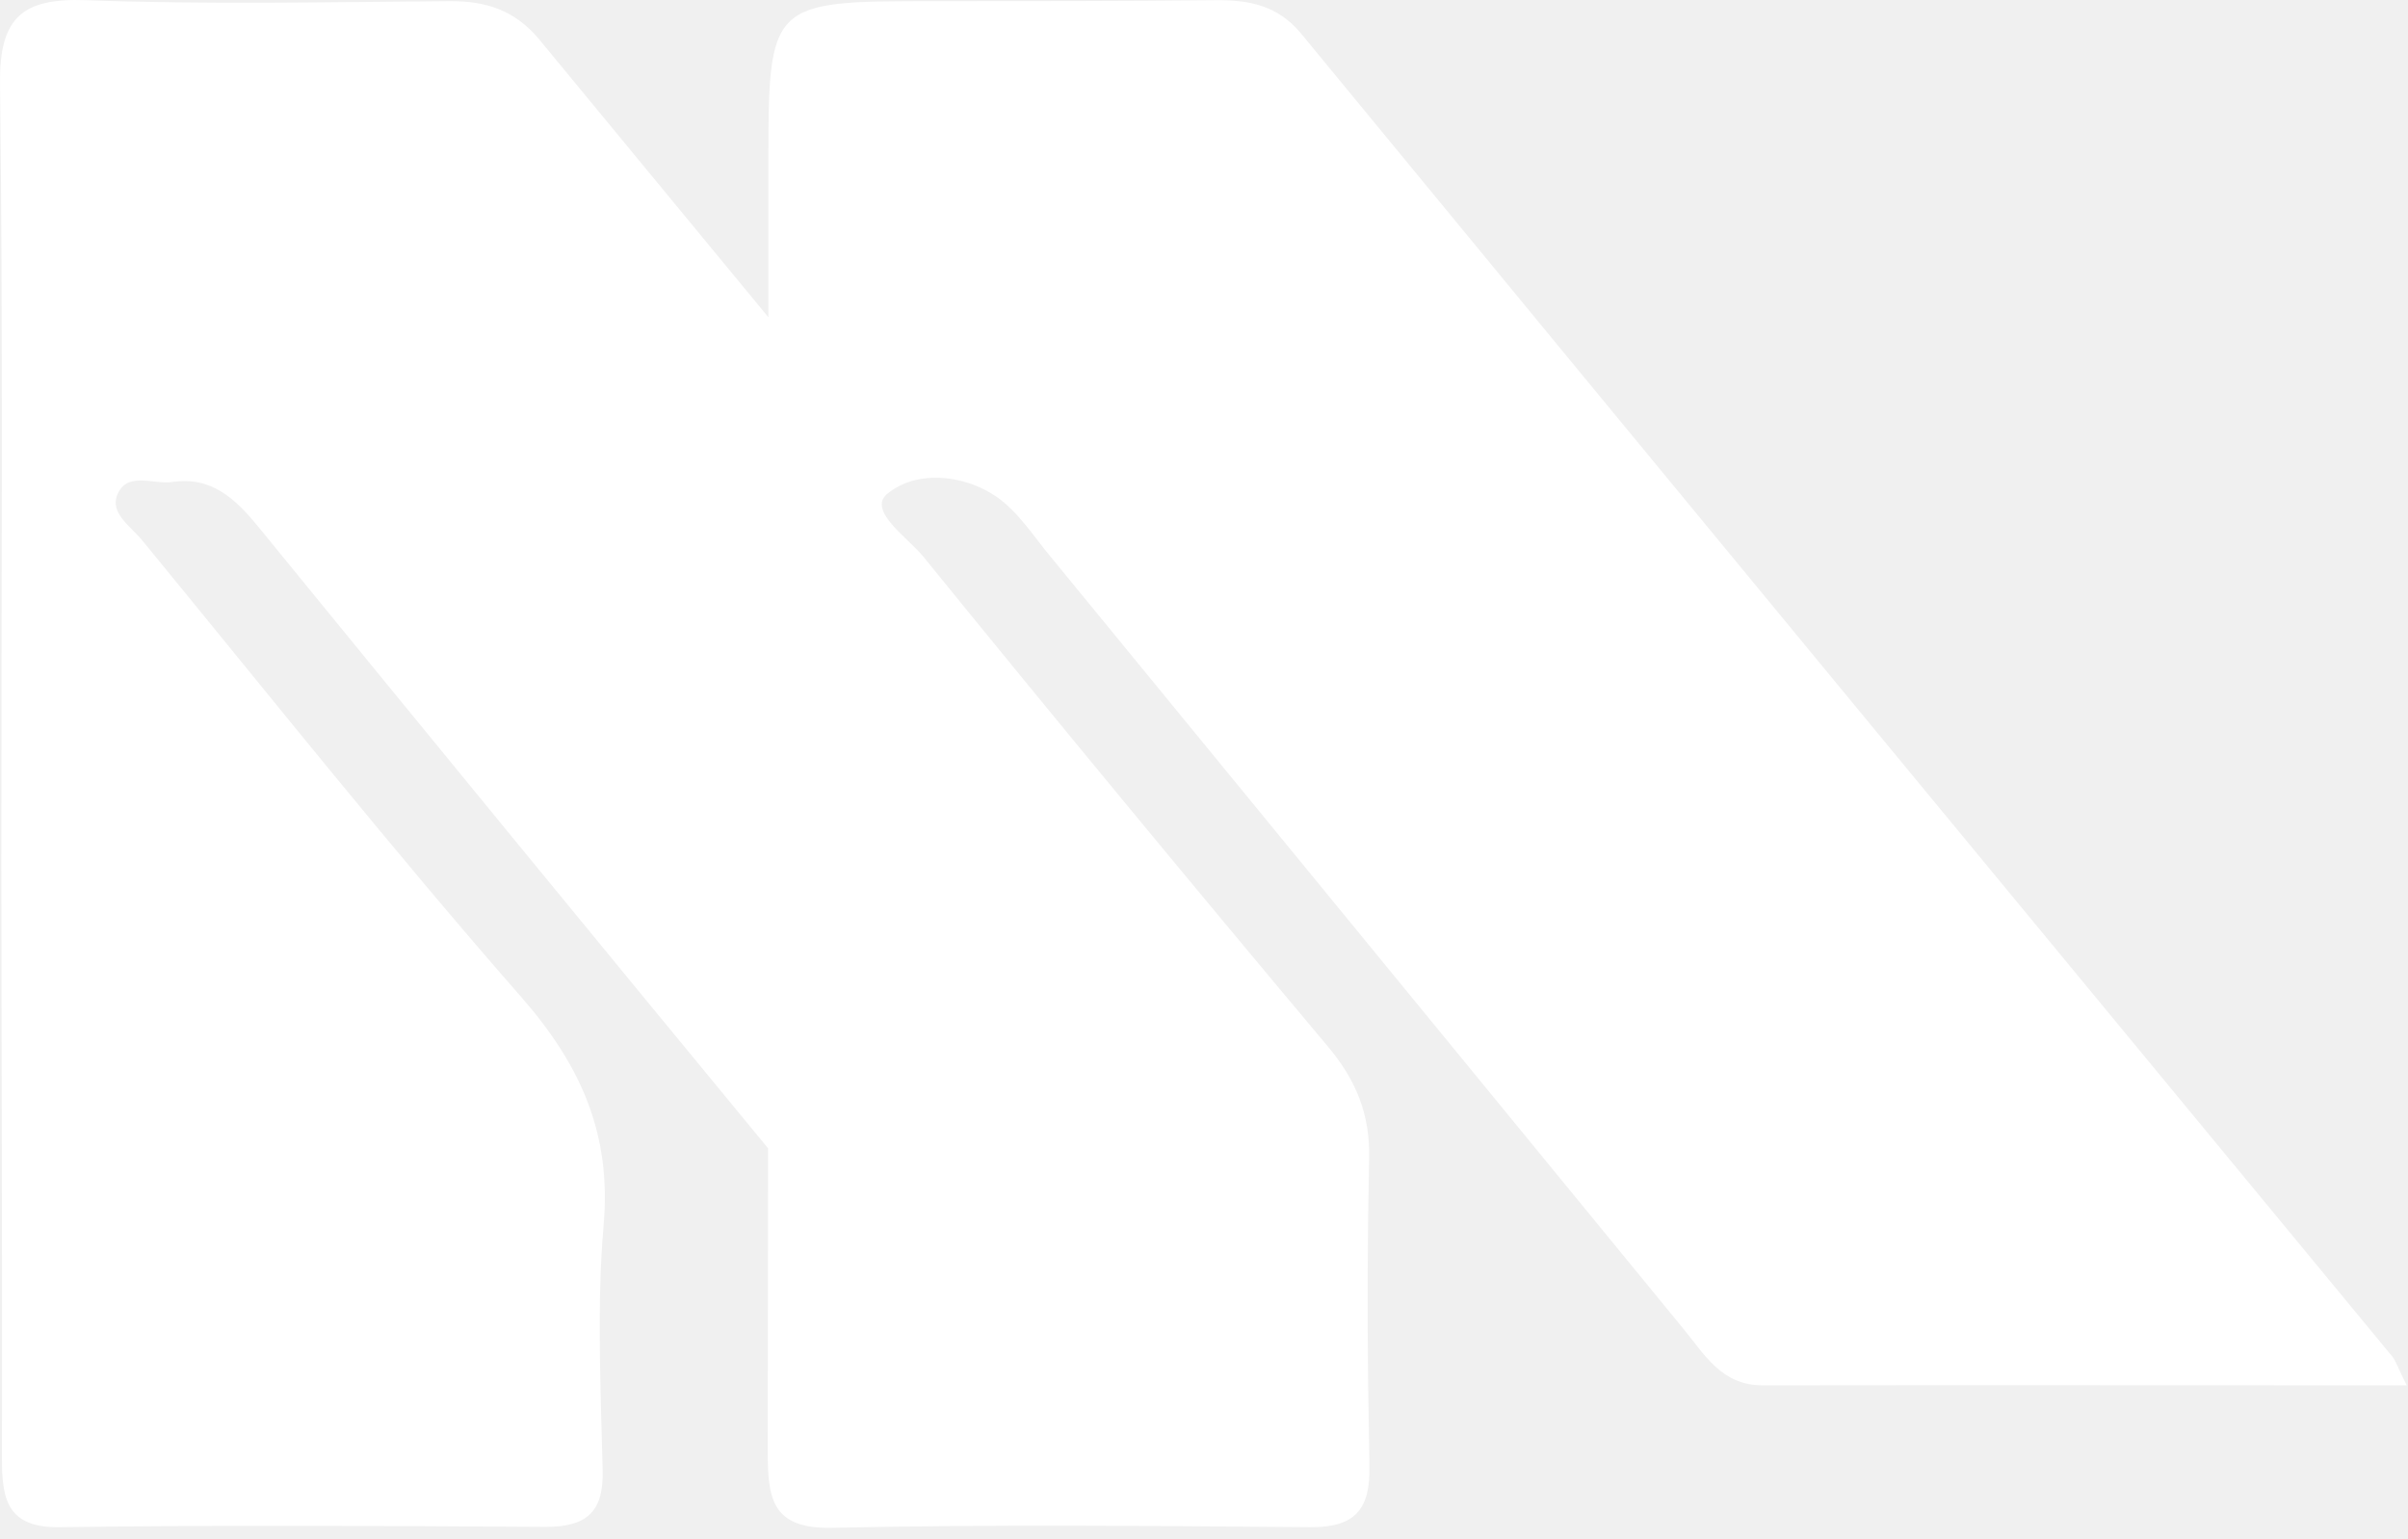
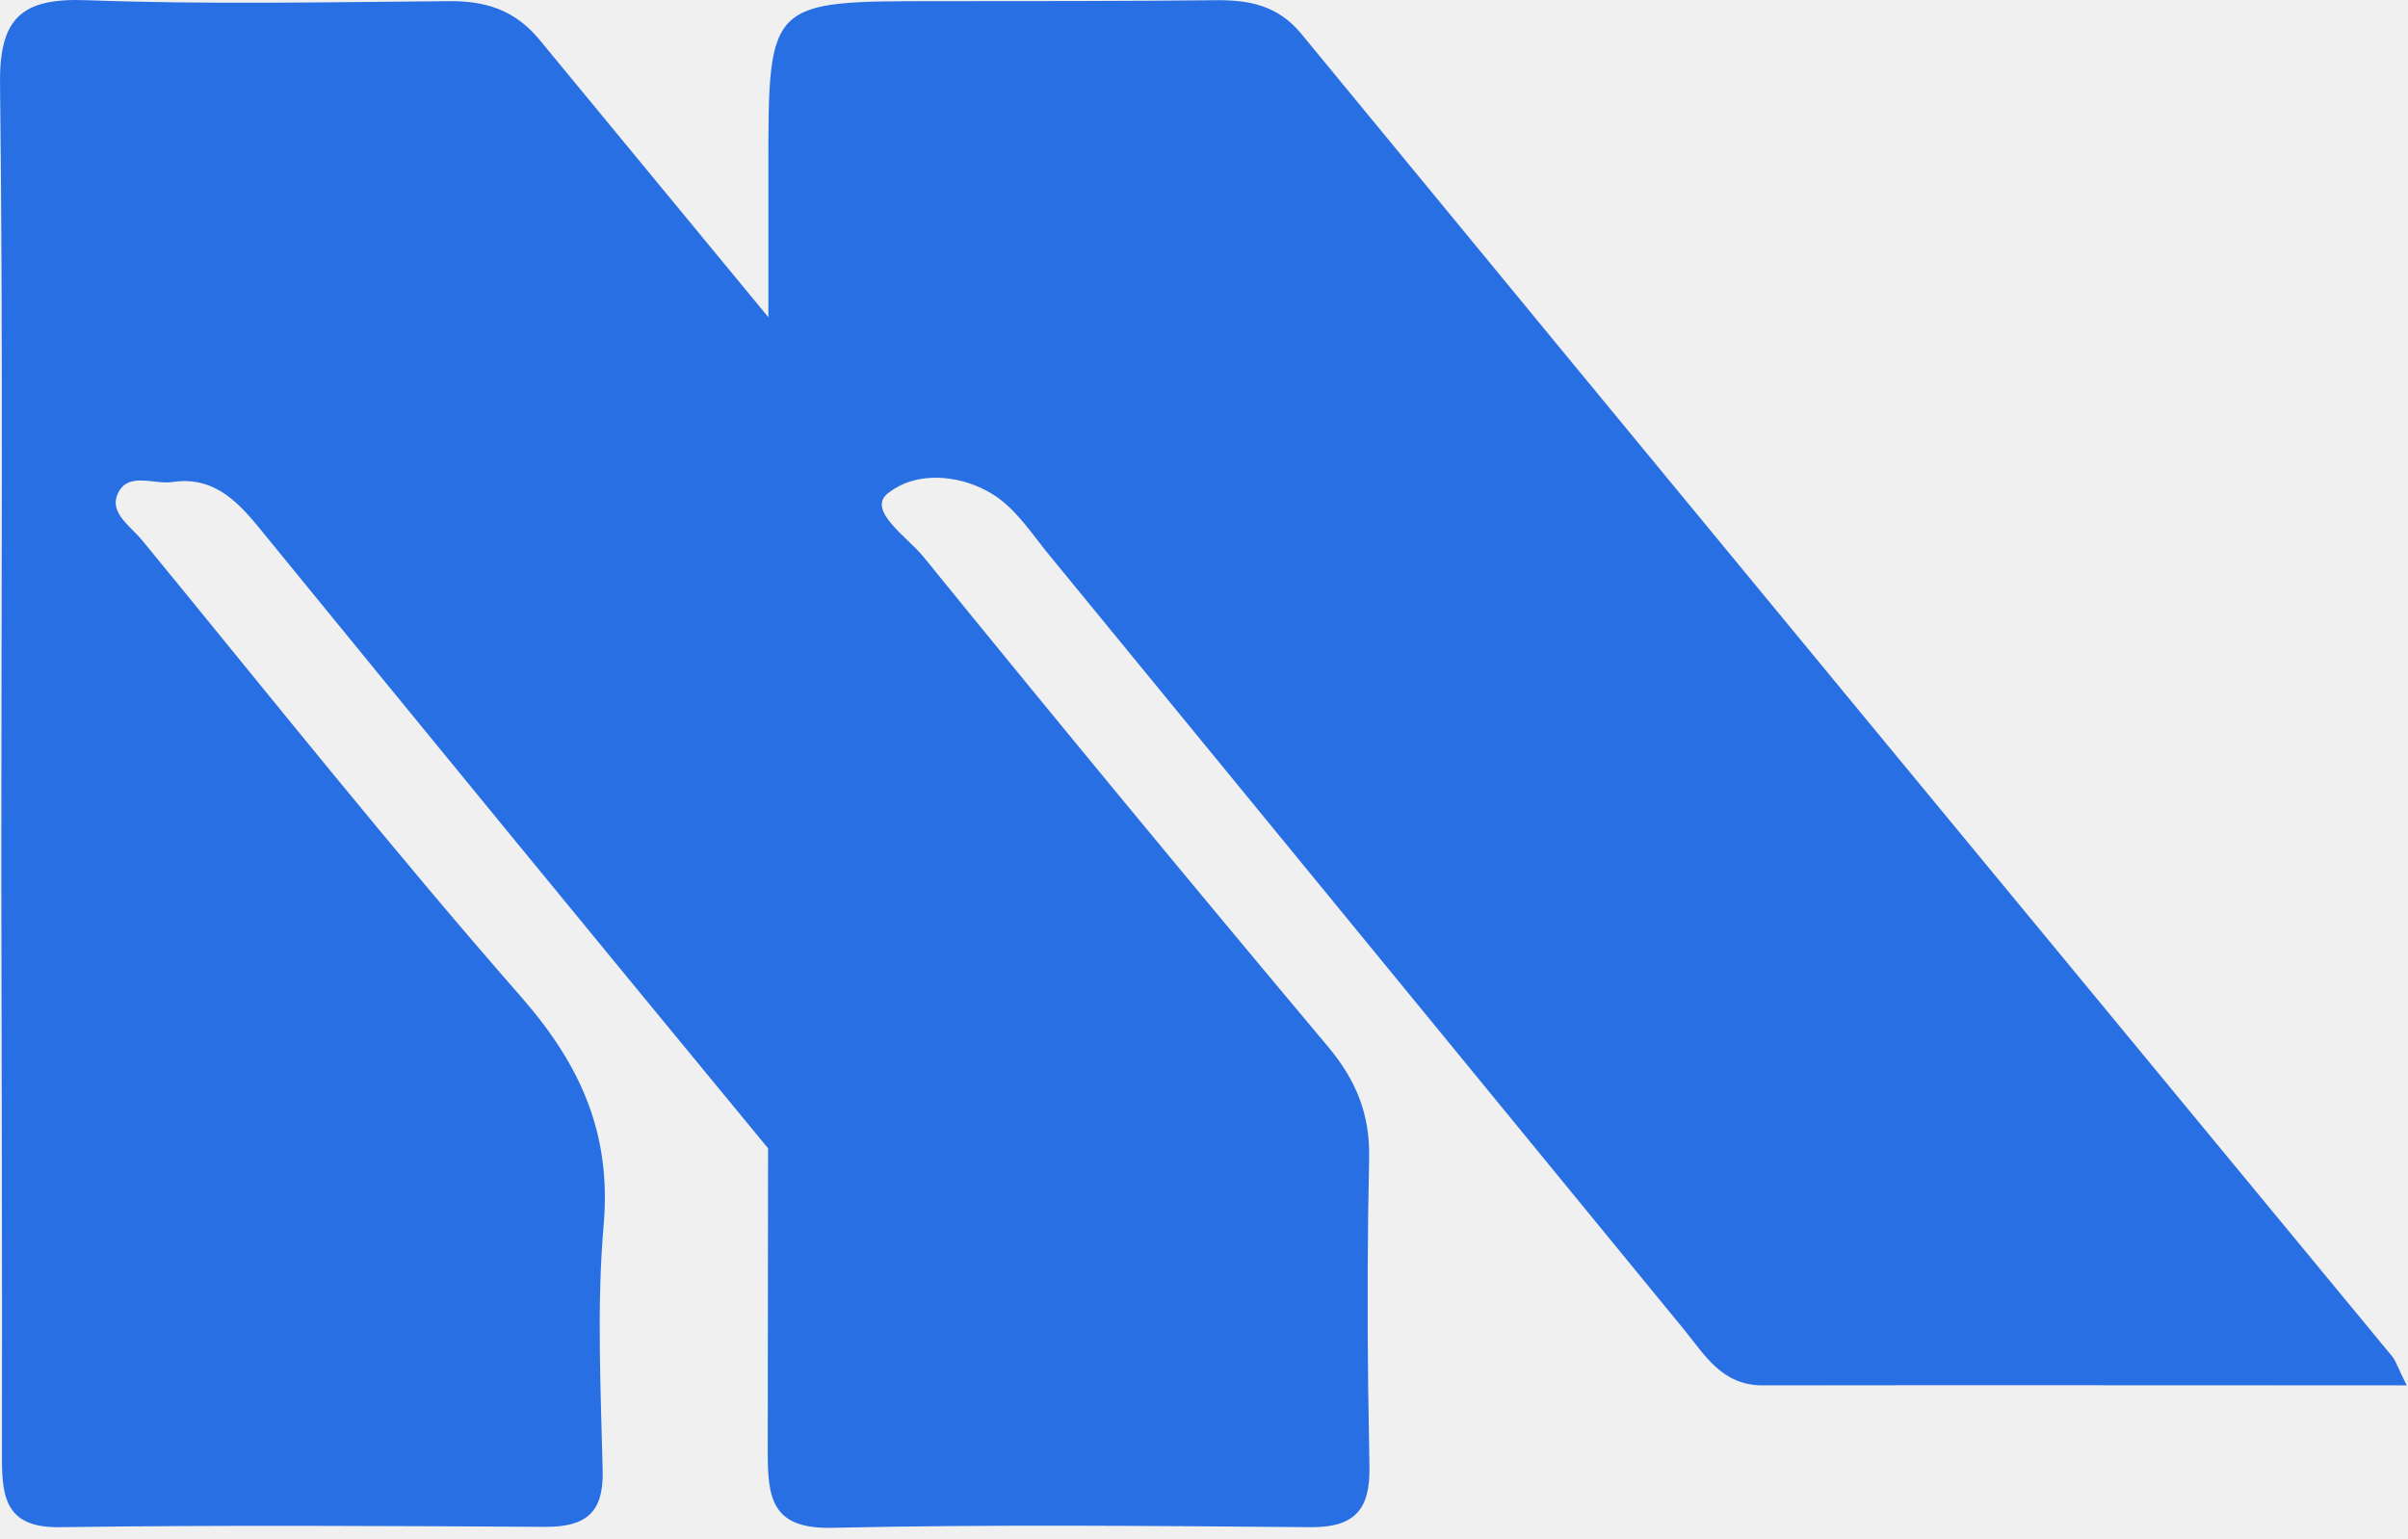
<svg xmlns="http://www.w3.org/2000/svg" width="216" height="138" viewBox="0 0 216 138" fill="none">
-   <path d="M215.889 124.285C196.079 124.285 177.097 124.257 158.116 124.285C154.399 124.285 152.884 121.484 150.969 119.168C132.073 96.127 113.177 73.029 94.253 49.96C92.681 48.073 91.308 45.872 89.336 44.528C86.878 42.87 83.619 42.384 81.189 43.356C80.588 43.613 80.074 43.899 79.588 44.3C77.787 45.815 81.418 48.216 82.818 49.931C94.796 64.682 106.917 79.347 119.123 93.897C121.639 96.899 122.897 99.958 122.811 103.903C122.668 110.706 122.64 117.539 122.725 124.371C122.754 126.744 122.811 129.145 122.84 131.518C122.925 135.434 121.525 137.035 117.551 137.006C103.229 136.892 88.936 136.749 74.614 137.063C69.125 137.178 68.868 134.29 68.868 130.145C68.868 121.112 68.897 112.079 68.897 103.017C53.603 84.464 38.366 65.882 23.158 47.244C21.071 44.7 18.956 42.727 15.468 43.242C13.781 43.499 11.409 42.241 10.523 44.385C9.836 46.043 11.752 47.244 12.752 48.473C24.015 62.195 35.107 76.145 46.799 89.495C52.116 95.584 54.861 101.759 54.146 109.906C53.517 117.196 53.889 124.6 54.06 131.946C54.146 135.72 52.545 136.978 48.943 136.978C34.45 136.892 19.928 136.806 5.406 137.006C0.603 137.092 0.174 134.462 0.174 130.831C0.203 113.051 0.146 95.27 0.117 77.489C0.117 54.191 0.288 30.892 0.003 7.594C-0.083 1.62 1.918 -0.21 7.778 0.019C18.584 0.419 29.447 0.19 40.281 0.104C43.54 0.076 46.142 0.876 48.343 3.506C55.203 11.825 62.064 20.144 68.925 28.462C68.925 23.917 68.925 19.343 68.925 14.798C68.925 0.104 69.011 0.104 83.905 0.104C92.281 0.104 100.656 0.104 109.061 0.019C112.034 -0.01 114.607 0.476 116.694 2.992C149.282 42.613 181.957 82.177 214.603 121.712C214.946 122.17 215.118 122.77 215.889 124.285Z" fill="white" />
+   <path d="M215.889 124.285C196.079 124.285 177.097 124.257 158.116 124.285C154.399 124.285 152.884 121.484 150.969 119.168C132.073 96.127 113.177 73.029 94.253 49.96C92.681 48.073 91.308 45.872 89.336 44.528C86.878 42.87 83.619 42.384 81.189 43.356C80.588 43.613 80.074 43.899 79.588 44.3C77.787 45.815 81.418 48.216 82.818 49.931C94.796 64.682 106.917 79.347 119.123 93.897C121.639 96.899 122.897 99.958 122.811 103.903C122.668 110.706 122.64 117.539 122.725 124.371C122.754 126.744 122.811 129.145 122.84 131.518C122.925 135.434 121.525 137.035 117.551 137.006C103.229 136.892 88.936 136.749 74.614 137.063C69.125 137.178 68.868 134.29 68.868 130.145C68.868 121.112 68.897 112.079 68.897 103.017C53.603 84.464 38.366 65.882 23.158 47.244C21.071 44.7 18.956 42.727 15.468 43.242C13.781 43.499 11.409 42.241 10.523 44.385C9.836 46.043 11.752 47.244 12.752 48.473C24.015 62.195 35.107 76.145 46.799 89.495C52.116 95.584 54.861 101.759 54.146 109.906C53.517 117.196 53.889 124.6 54.06 131.946C54.146 135.72 52.545 136.978 48.943 136.978C34.45 136.892 19.928 136.806 5.406 137.006C0.603 137.092 0.174 134.462 0.174 130.831C0.203 113.051 0.146 95.27 0.117 77.489C0.117 54.191 0.288 30.892 0.003 7.594C-0.083 1.62 1.918 -0.21 7.778 0.019C18.584 0.419 29.447 0.19 40.281 0.104C43.54 0.076 46.142 0.876 48.343 3.506C55.203 11.825 62.064 20.144 68.925 28.462C68.925 23.917 68.925 19.343 68.925 14.798C68.925 0.104 69.011 0.104 83.905 0.104C92.281 0.104 100.656 0.104 109.061 0.019C112.034 -0.01 114.607 0.476 116.694 2.992C149.282 42.613 181.957 82.177 214.603 121.712C214.946 122.17 215.118 122.77 215.889 124.285Z" fill="#286FE3" />
</svg>
